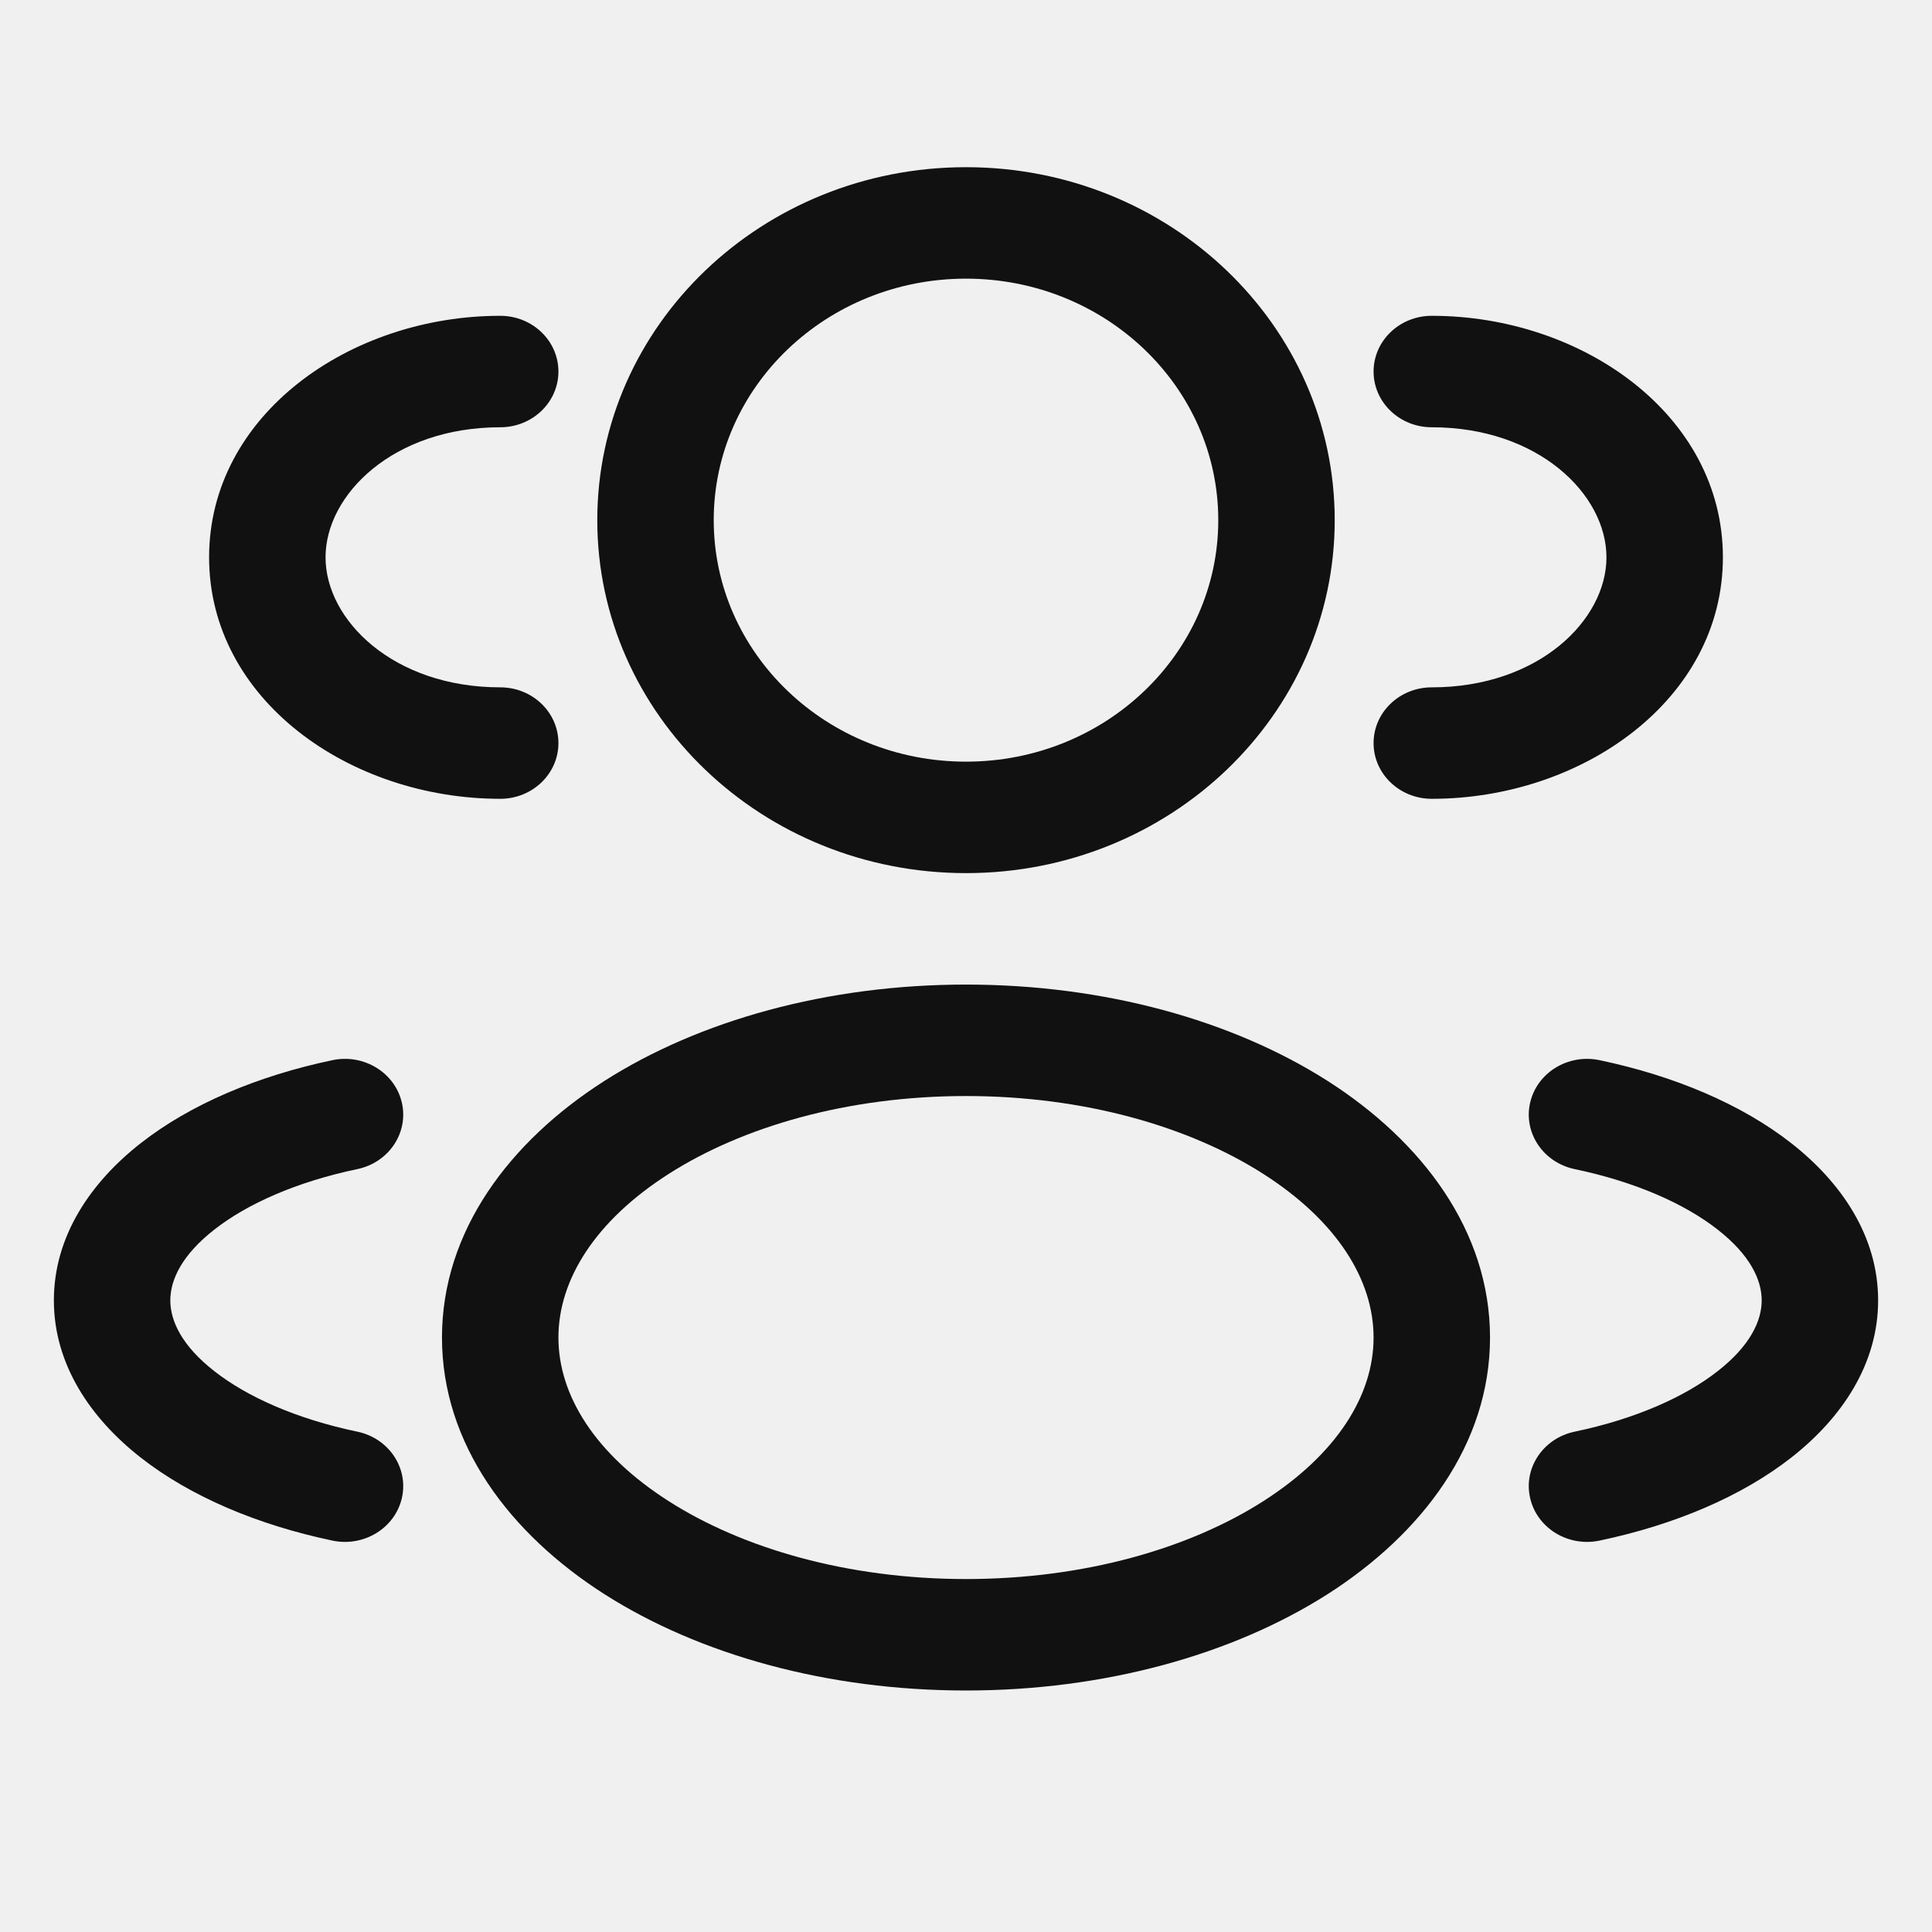
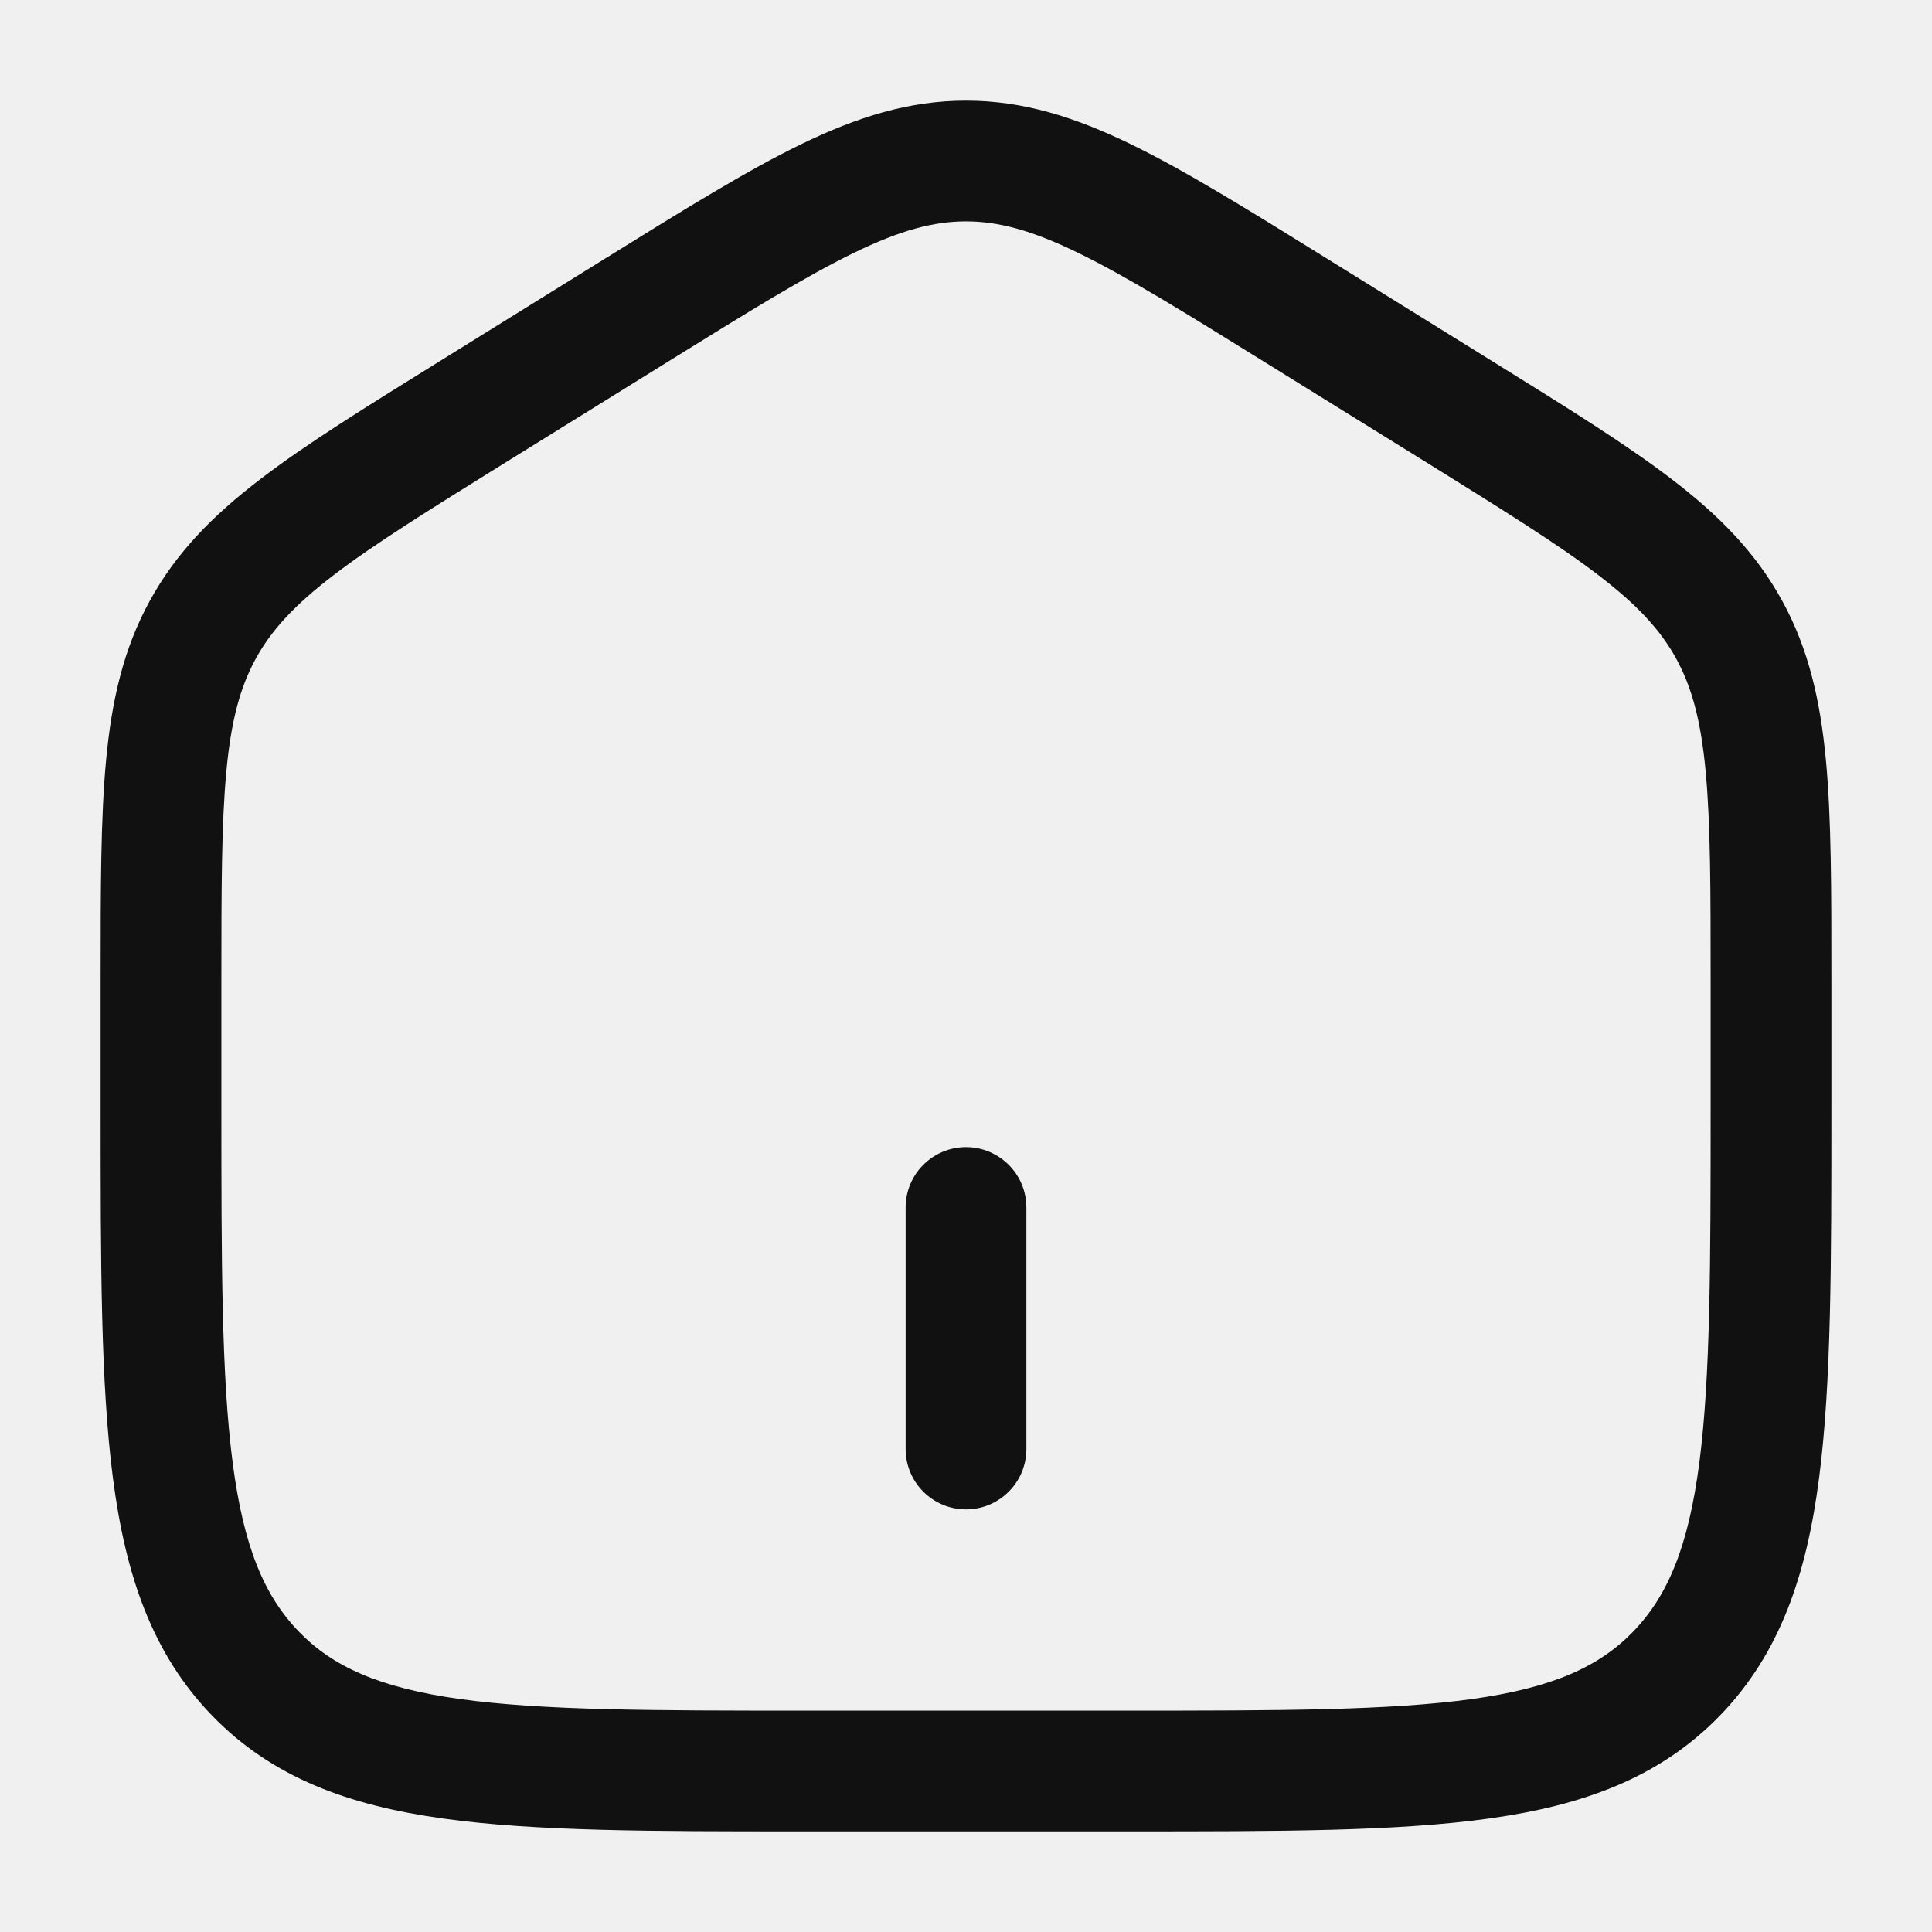
- <svg xmlns="http://www.w3.org/2000/svg" width="25" height="25" viewBox="0 0 26 24" fill="none">
-   <g clip-path="url(#clip0_105_252)">
-     <path fill-rule="evenodd" clip-rule="evenodd" d="M13 1.25C10.259 1.25 8.038 3.377 8.038 6C8.038 8.623 10.259 10.75 13 10.75C15.741 10.75 17.962 8.623 17.962 6C17.962 3.377 15.741 1.25 13 1.25ZM9.605 6C9.605 4.205 11.125 2.75 13 2.75C14.875 2.75 16.395 4.205 16.395 6C16.395 7.795 14.875 9.25 13 9.25C11.125 9.25 9.605 7.795 9.605 6Z" fill="#111111" />
-     <path d="M19.268 3.25C18.835 3.25 18.485 3.586 18.485 4C18.485 4.414 18.835 4.75 19.268 4.75C20.706 4.75 21.619 5.656 21.619 6.5C21.619 7.344 20.706 8.25 19.268 8.25C18.835 8.25 18.485 8.586 18.485 9C18.485 9.414 18.835 9.75 19.268 9.75C21.292 9.75 23.186 8.417 23.186 6.5C23.186 4.583 21.292 3.25 19.268 3.25Z" fill="#111111" />
-     <path d="M7.515 4C7.515 3.586 7.165 3.25 6.732 3.25C4.708 3.25 2.814 4.583 2.814 6.5C2.814 8.417 4.708 9.75 6.732 9.75C7.165 9.75 7.515 9.414 7.515 9C7.515 8.586 7.165 8.25 6.732 8.25C5.294 8.25 4.381 7.344 4.381 6.5C4.381 5.656 5.294 4.75 6.732 4.75C7.165 4.75 7.515 4.414 7.515 4Z" fill="#111111" />
-     <path fill-rule="evenodd" clip-rule="evenodd" d="M13 12.25C11.136 12.25 9.413 12.731 8.133 13.547C6.859 14.361 5.948 15.567 5.948 17C5.948 18.433 6.859 19.639 8.133 20.453C9.413 21.269 11.136 21.75 13 21.75C14.864 21.75 16.587 21.269 17.867 20.453C19.141 19.639 20.052 18.433 20.052 17C20.052 15.567 19.141 14.361 17.867 13.547C16.587 12.731 14.864 12.25 13 12.25ZM7.515 17C7.515 16.224 8.008 15.43 9.002 14.796C9.991 14.165 11.402 13.75 13 13.75C14.598 13.75 16.009 14.165 16.998 14.796C17.992 15.43 18.485 16.224 18.485 17C18.485 17.776 17.992 18.57 16.998 19.204C16.009 19.835 14.598 20.25 13 20.25C11.402 20.25 9.991 19.835 9.002 19.204C8.008 18.57 7.515 17.776 7.515 17Z" fill="#111111" />
-     <path d="M20.592 13.839C20.685 13.435 21.102 13.179 21.525 13.267C22.53 13.478 23.436 13.859 24.108 14.386C24.779 14.912 25.275 15.635 25.275 16.5C25.275 17.365 24.779 18.088 24.108 18.614C23.436 19.141 22.53 19.522 21.525 19.733C21.102 19.821 20.685 19.565 20.592 19.161C20.499 18.756 20.767 18.356 21.19 18.267C22.017 18.094 22.679 17.795 23.115 17.453C23.553 17.111 23.708 16.776 23.708 16.5C23.708 16.224 23.553 15.889 23.115 15.547C22.679 15.205 22.017 14.906 21.19 14.733C20.767 14.644 20.499 14.244 20.592 13.839Z" fill="#111111" />
-     <path d="M4.475 13.267C4.897 13.179 5.315 13.435 5.408 13.839C5.501 14.244 5.233 14.644 4.81 14.733C3.983 14.906 3.321 15.205 2.885 15.547C2.447 15.889 2.292 16.224 2.292 16.5C2.292 16.776 2.447 17.111 2.885 17.453C3.321 17.795 3.983 18.094 4.81 18.267C5.233 18.356 5.501 18.756 5.408 19.161C5.315 19.565 4.897 19.821 4.475 19.733C3.47 19.522 2.564 19.141 1.892 18.614C1.221 18.088 0.725 17.365 0.725 16.5C0.725 15.635 1.221 14.912 1.892 14.386C2.564 13.859 3.47 13.478 4.475 13.267Z" fill="#111111" />
-   </g>
-   <defs>
-     <clipPath id="clip0_105_252">
-       <rect width="25.072" height="24" fill="white" transform="translate(0.463928)" />
-     </clipPath>
-   </defs>
+ <svg xmlns="http://www.w3.org/2000/svg" width="24" height="24" viewBox="0 0 24 24" fill="none">
+   <path d="M11.25 18C11.25 18.414 11.586 18.75 12 18.75C12.414 18.75 12.75 18.414 12.75 18V15C12.75 14.586 12.414 14.25 12 14.25C11.586 14.25 11.25 14.586 11.25 15V18Z" fill="#111111" />
+   <path fill-rule="evenodd" clip-rule="evenodd" d="M12 1.25C11.292 1.25 10.649 1.453 9.951 1.792C9.276 2.12 8.496 2.604 7.523 3.208L5.456 4.491C4.535 5.063 3.797 5.52 3.229 5.956C2.64 6.407 2.188 6.866 1.861 7.463C1.535 8.058 1.389 8.692 1.318 9.441C1.25 10.166 1.25 11.054 1.25 12.167V13.78C1.25 15.684 1.25 17.187 1.403 18.362C1.559 19.567 1.889 20.54 2.632 21.309C3.38 22.082 4.33 22.428 5.508 22.591C6.648 22.75 8.106 22.75 9.942 22.75H14.058C15.894 22.75 17.352 22.75 18.492 22.591C19.669 22.428 20.62 22.082 21.368 21.309C22.111 20.54 22.441 19.567 22.597 18.362C22.75 17.187 22.75 15.684 22.75 13.78V12.167C22.75 11.054 22.75 10.166 22.682 9.441C22.611 8.692 22.465 8.058 22.139 7.463C21.812 6.866 21.36 6.407 20.771 5.956C20.203 5.52 19.465 5.063 18.544 4.491L16.477 3.208C15.504 2.604 14.724 2.12 14.049 1.792C13.351 1.453 12.708 1.25 12 1.25ZM8.28 4.504C9.295 3.874 10.009 3.432 10.607 3.141C11.188 2.858 11.6 2.75 12 2.75C12.4 2.75 12.812 2.858 13.393 3.141C13.991 3.432 14.705 3.874 15.72 4.504L17.721 5.745C18.681 6.342 19.356 6.761 19.859 7.147C20.349 7.522 20.63 7.831 20.823 8.183C21.016 8.536 21.129 8.949 21.188 9.581C21.249 10.229 21.25 11.046 21.25 12.204V13.725C21.25 15.696 21.248 17.101 21.11 18.168C20.974 19.216 20.717 19.824 20.289 20.267C19.865 20.706 19.287 20.966 18.286 21.106C17.26 21.248 15.908 21.25 14 21.25H10C8.092 21.25 6.74 21.248 5.714 21.106C4.713 20.966 4.135 20.706 3.711 20.267C3.283 19.824 3.026 19.216 2.89 18.168C2.751 17.101 2.75 15.696 2.75 13.725V12.204C2.75 11.046 2.751 10.229 2.812 9.581C2.871 8.949 2.984 8.536 3.177 8.183C3.37 7.831 3.651 7.522 4.141 7.147C4.644 6.761 5.319 6.342 6.28 5.745L8.28 4.504Z" fill="#111111" />
</svg>
